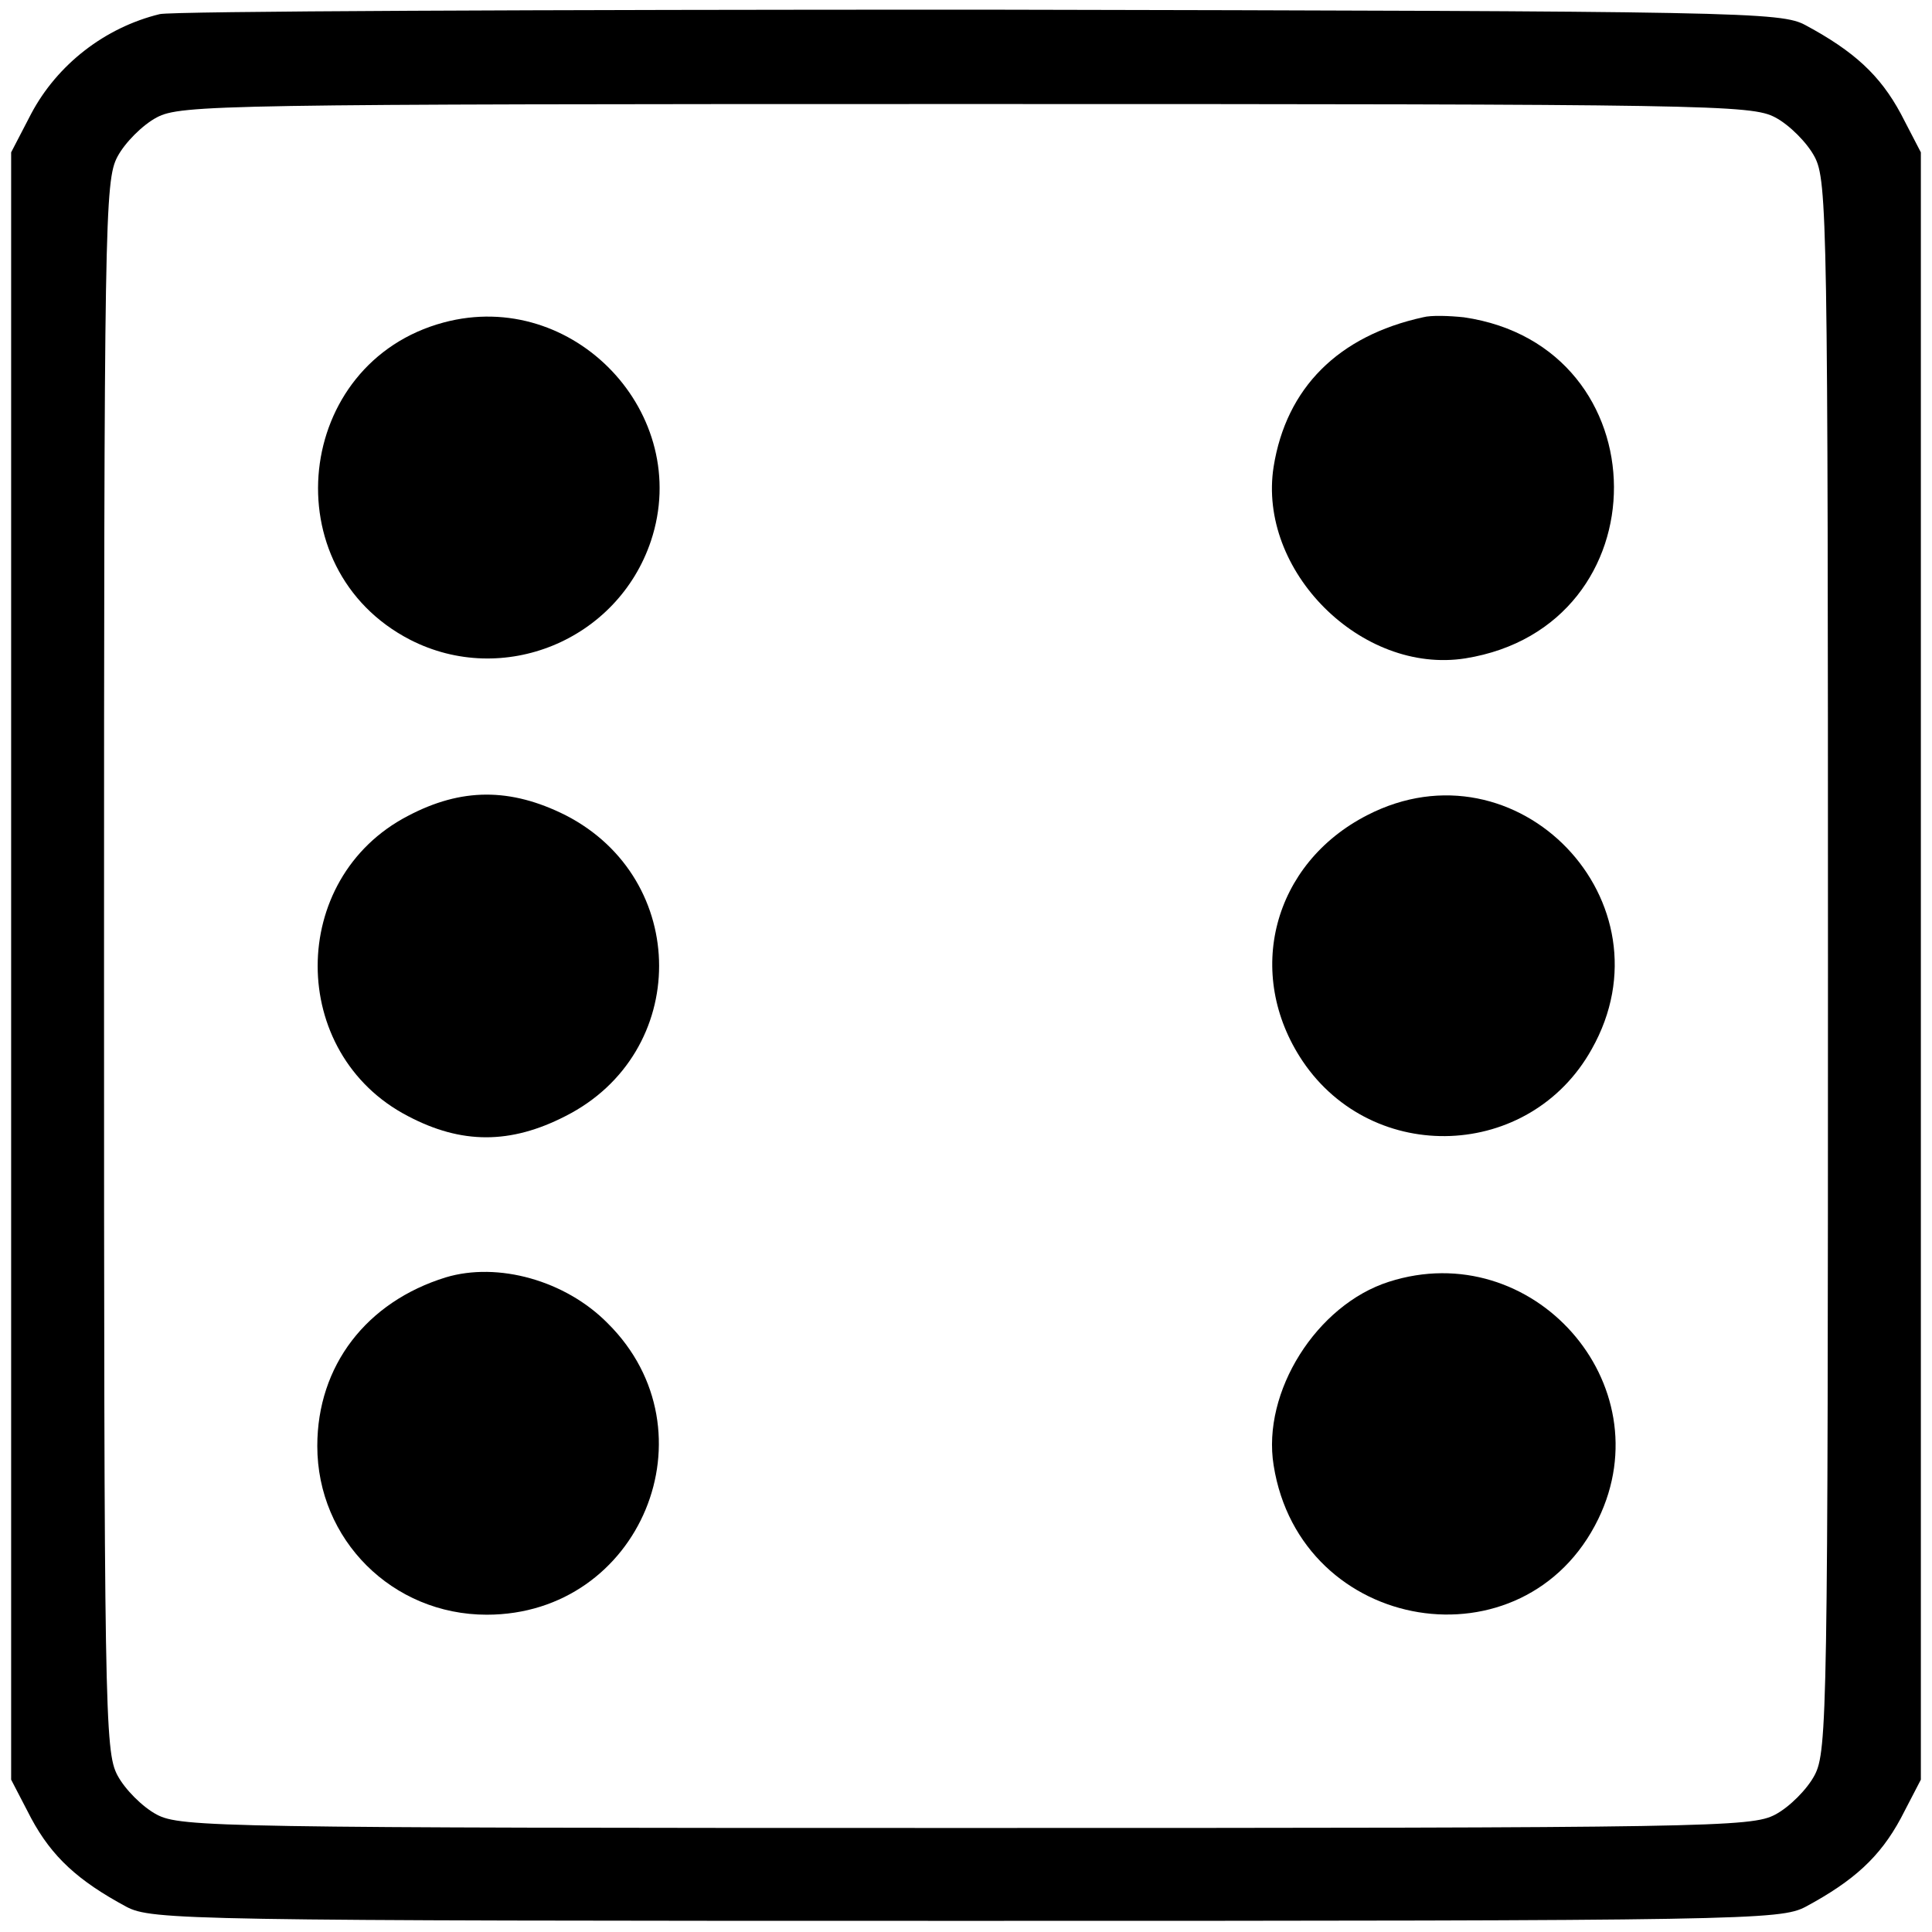
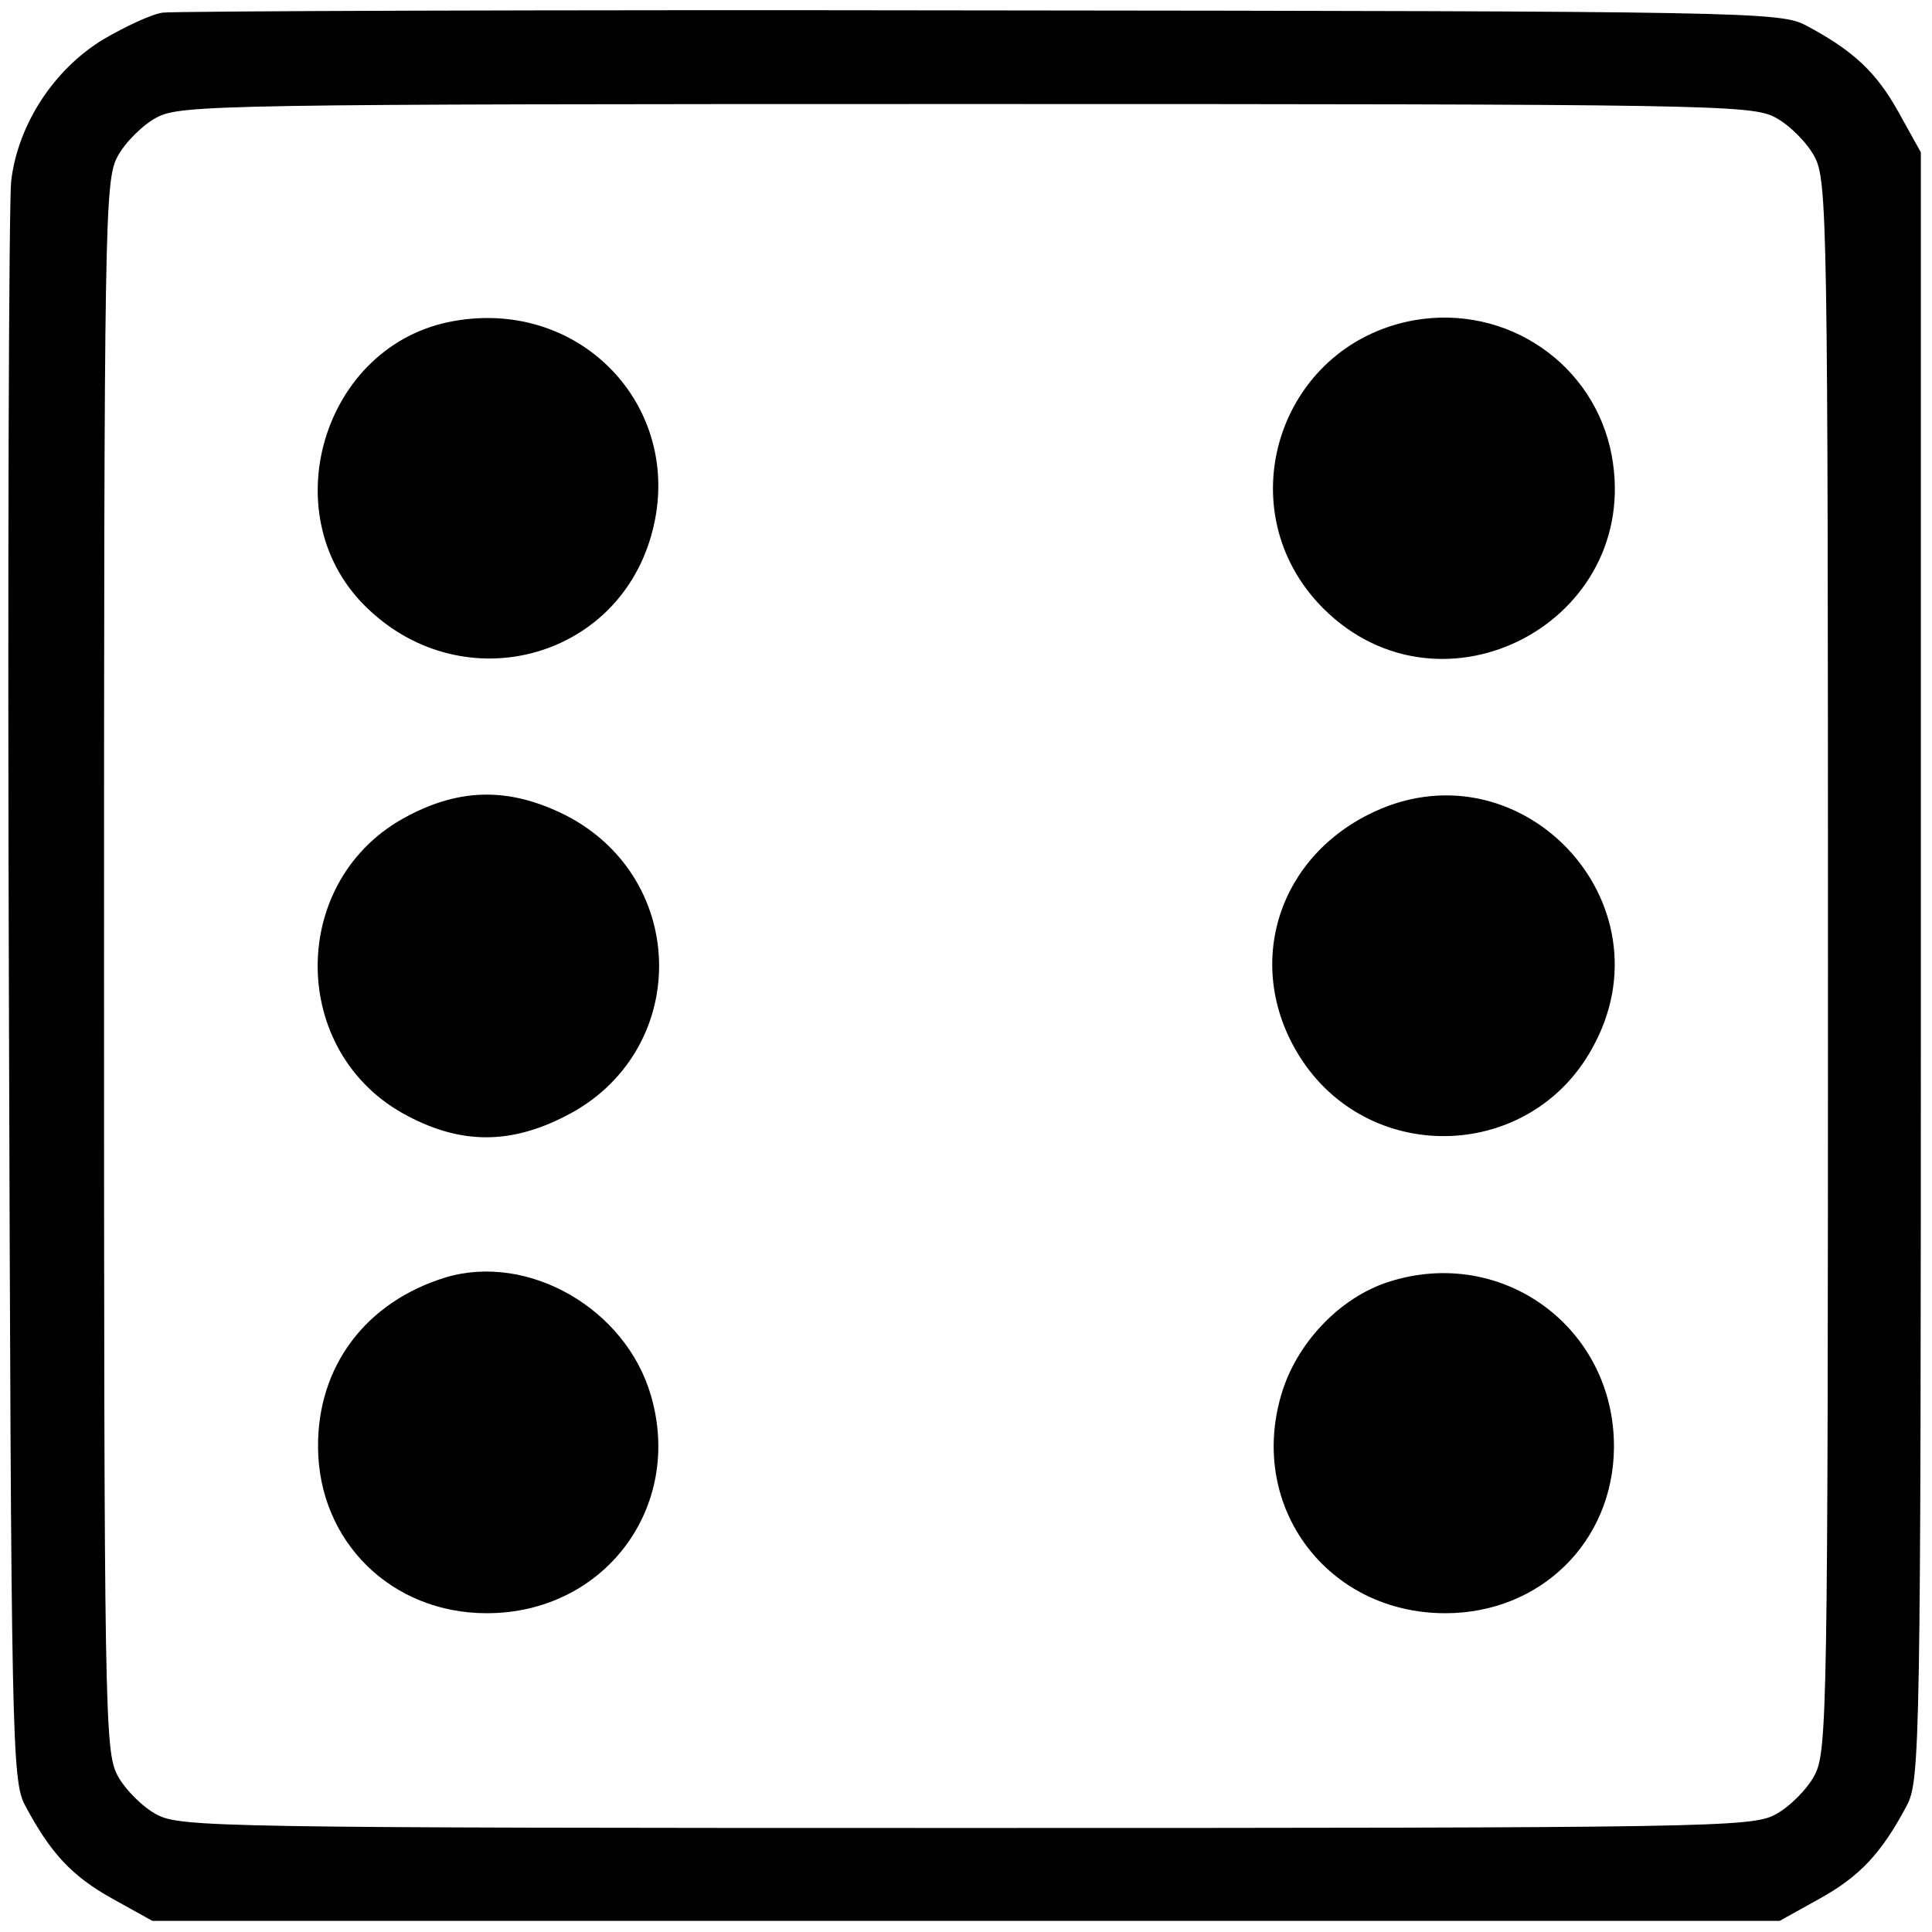
- <svg xmlns="http://www.w3.org/2000/svg" version="1.0" width="260pt" height="260pt" viewBox="0 0 260 260" preserveAspectRatio="xMidYMid meet">
-   <g transform="translate(0,260) scale(0.1,-0.1)" fill="#000000" stroke="none">
-     <path d="M215 2581 c-74 -18 -138 -68 -173 -134 l-27 -52 0 -1095 0 -1095 27 -52 c28 -52 63 -84 128 -119 34 -18 80 -19 1130 -19 1050 0 1096 1 1130 19 65 35 100 67 128 119 l27 52 0 1095 0 1095 -27 52 c-28 52 -63 84 -128 119 -33 18 -81 19 -1110 21 -591 0 -1088 -2 -1105 -6z m2174 -139 c19 -10 43 -34 53 -53 17 -32 18 -86 18 -1089 0 -1003 -1 -1057 -18 -1089 -10 -19 -34 -43 -53 -53 -32 -17 -86 -18 -1089 -18 -1003 0 -1057 1 -1089 18 -19 10 -43 34 -53 53 -17 32 -18 86 -18 1089 0 1003 1 1057 18 1089 10 19 34 43 53 53 32 17 86 18 1089 18 1003 0 1057 -1 1089 -18z" />
-     <path d="M597 2166 c-201 -54 -231 -331 -45 -427 125 -64 279 -1 324 133 57 171 -104 341 -279 294z" />
-     <path d="M1915 2173 c-114 -25 -184 -95 -201 -201 -22 -140 118 -280 258 -258 268 43 266 420 -2 459 -19 2 -44 3 -55 0z" />
-     <path d="M549 1502 c-162 -84 -162 -320 0 -404 72 -38 138 -38 212 0 168 85 168 319 0 405 -74 37 -140 37 -212 -1z" />
-     <path d="M1840 1503 c-127 -65 -166 -213 -87 -331 95 -141 306 -133 389 16 112 198 -100 419 -302 315z" />
-     <path d="M600 881 c-107 -33 -173 -119 -173 -227 0 -126 101 -227 228 -227 207 0 309 247 163 392 -57 58 -148 83 -218 62z" />
-     <path d="M1869 875 c-97 -31 -171 -148 -155 -247 36 -227 338 -276 437 -72 88 182 -89 381 -282 319z" />
-   </g>
+ <svg xmlns="http://www.w3.org/2000/svg" version="1" width="346.667" height="346.667" viewBox="0 0 260 260">
+   <path d="M21.9 1.7c-1.5.2-5.1 1.9-8 3.6-6.6 4-11.5 11.4-12.4 19.1-.3 2.8-.5 52.3-.3 110.1.3 100.3.4 105.2 2.2 108.5 3.4 6.4 6.3 9.5 11.7 12.5l5.4 3h219l5.4-3c5.4-3 8.3-6.1 11.7-12.5 1.8-3.4 1.9-8 1.9-113V20.5l-3-5.4c-3-5.4-6.1-8.3-12.5-11.7-3.4-1.8-8.1-1.9-111-2-59.1-.1-108.7.1-110.1.3zm217 14.1c1.9 1 4.3 3.4 5.3 5.3 1.7 3.2 1.8 8.6 1.8 108.9 0 100.3-.1 105.7-1.8 108.9-1 1.9-3.4 4.3-5.3 5.3-3.2 1.7-8.6 1.8-108.9 1.8-100.3 0-105.7-.1-108.9-1.8-1.9-1-4.3-3.4-5.3-5.3-1.7-3.2-1.8-8.6-1.8-108.9 0-100.3.1-105.7 1.8-108.9 1-1.9 3.4-4.3 5.3-5.3C24.3 14.1 29.7 14 130 14c100.3 0 105.7.1 108.9 1.8z" />
+   <path d="M61.1 43.2c-17.8 3.1-24.7 26.6-11.4 38.9 12.8 12 33.1 6.7 37.9-9.9 4.9-16.8-9-32.1-26.5-29zM190.3 43.1c-18.3 3.3-25.4 25.6-12.2 38.8 16 15.9 42.9 1.7 38.8-20.6-2.3-12.3-14.1-20.4-26.6-18.2zM54.9 109.8c-16.2 8.4-16.2 32 0 40.4 7.2 3.8 13.8 3.8 21.2 0 16.8-8.5 16.8-31.9 0-40.5-7.4-3.7-14-3.7-21.2.1zM184 109.7c-12.7 6.5-16.6 21.3-8.7 33.1 9.5 14.1 30.6 13.3 38.9-1.6 11.2-19.8-10-41.9-30.2-31.5zM60 171.9c-10.8 3.3-17.3 12-17.2 22.9.1 12.7 9.9 22.3 22.7 22.3 15.8 0 26.5-14.2 22.1-29.3-3.4-11.7-16.5-19.2-27.6-15.9zM186.9 172.5c-6.6 2.1-12.5 8.3-14.5 15.3-4.4 15.1 6.3 29.3 22.1 29.3 12.8 0 22.6-9.6 22.7-22.3.1-16.1-15-27.2-30.3-22.3z" />
</svg>
